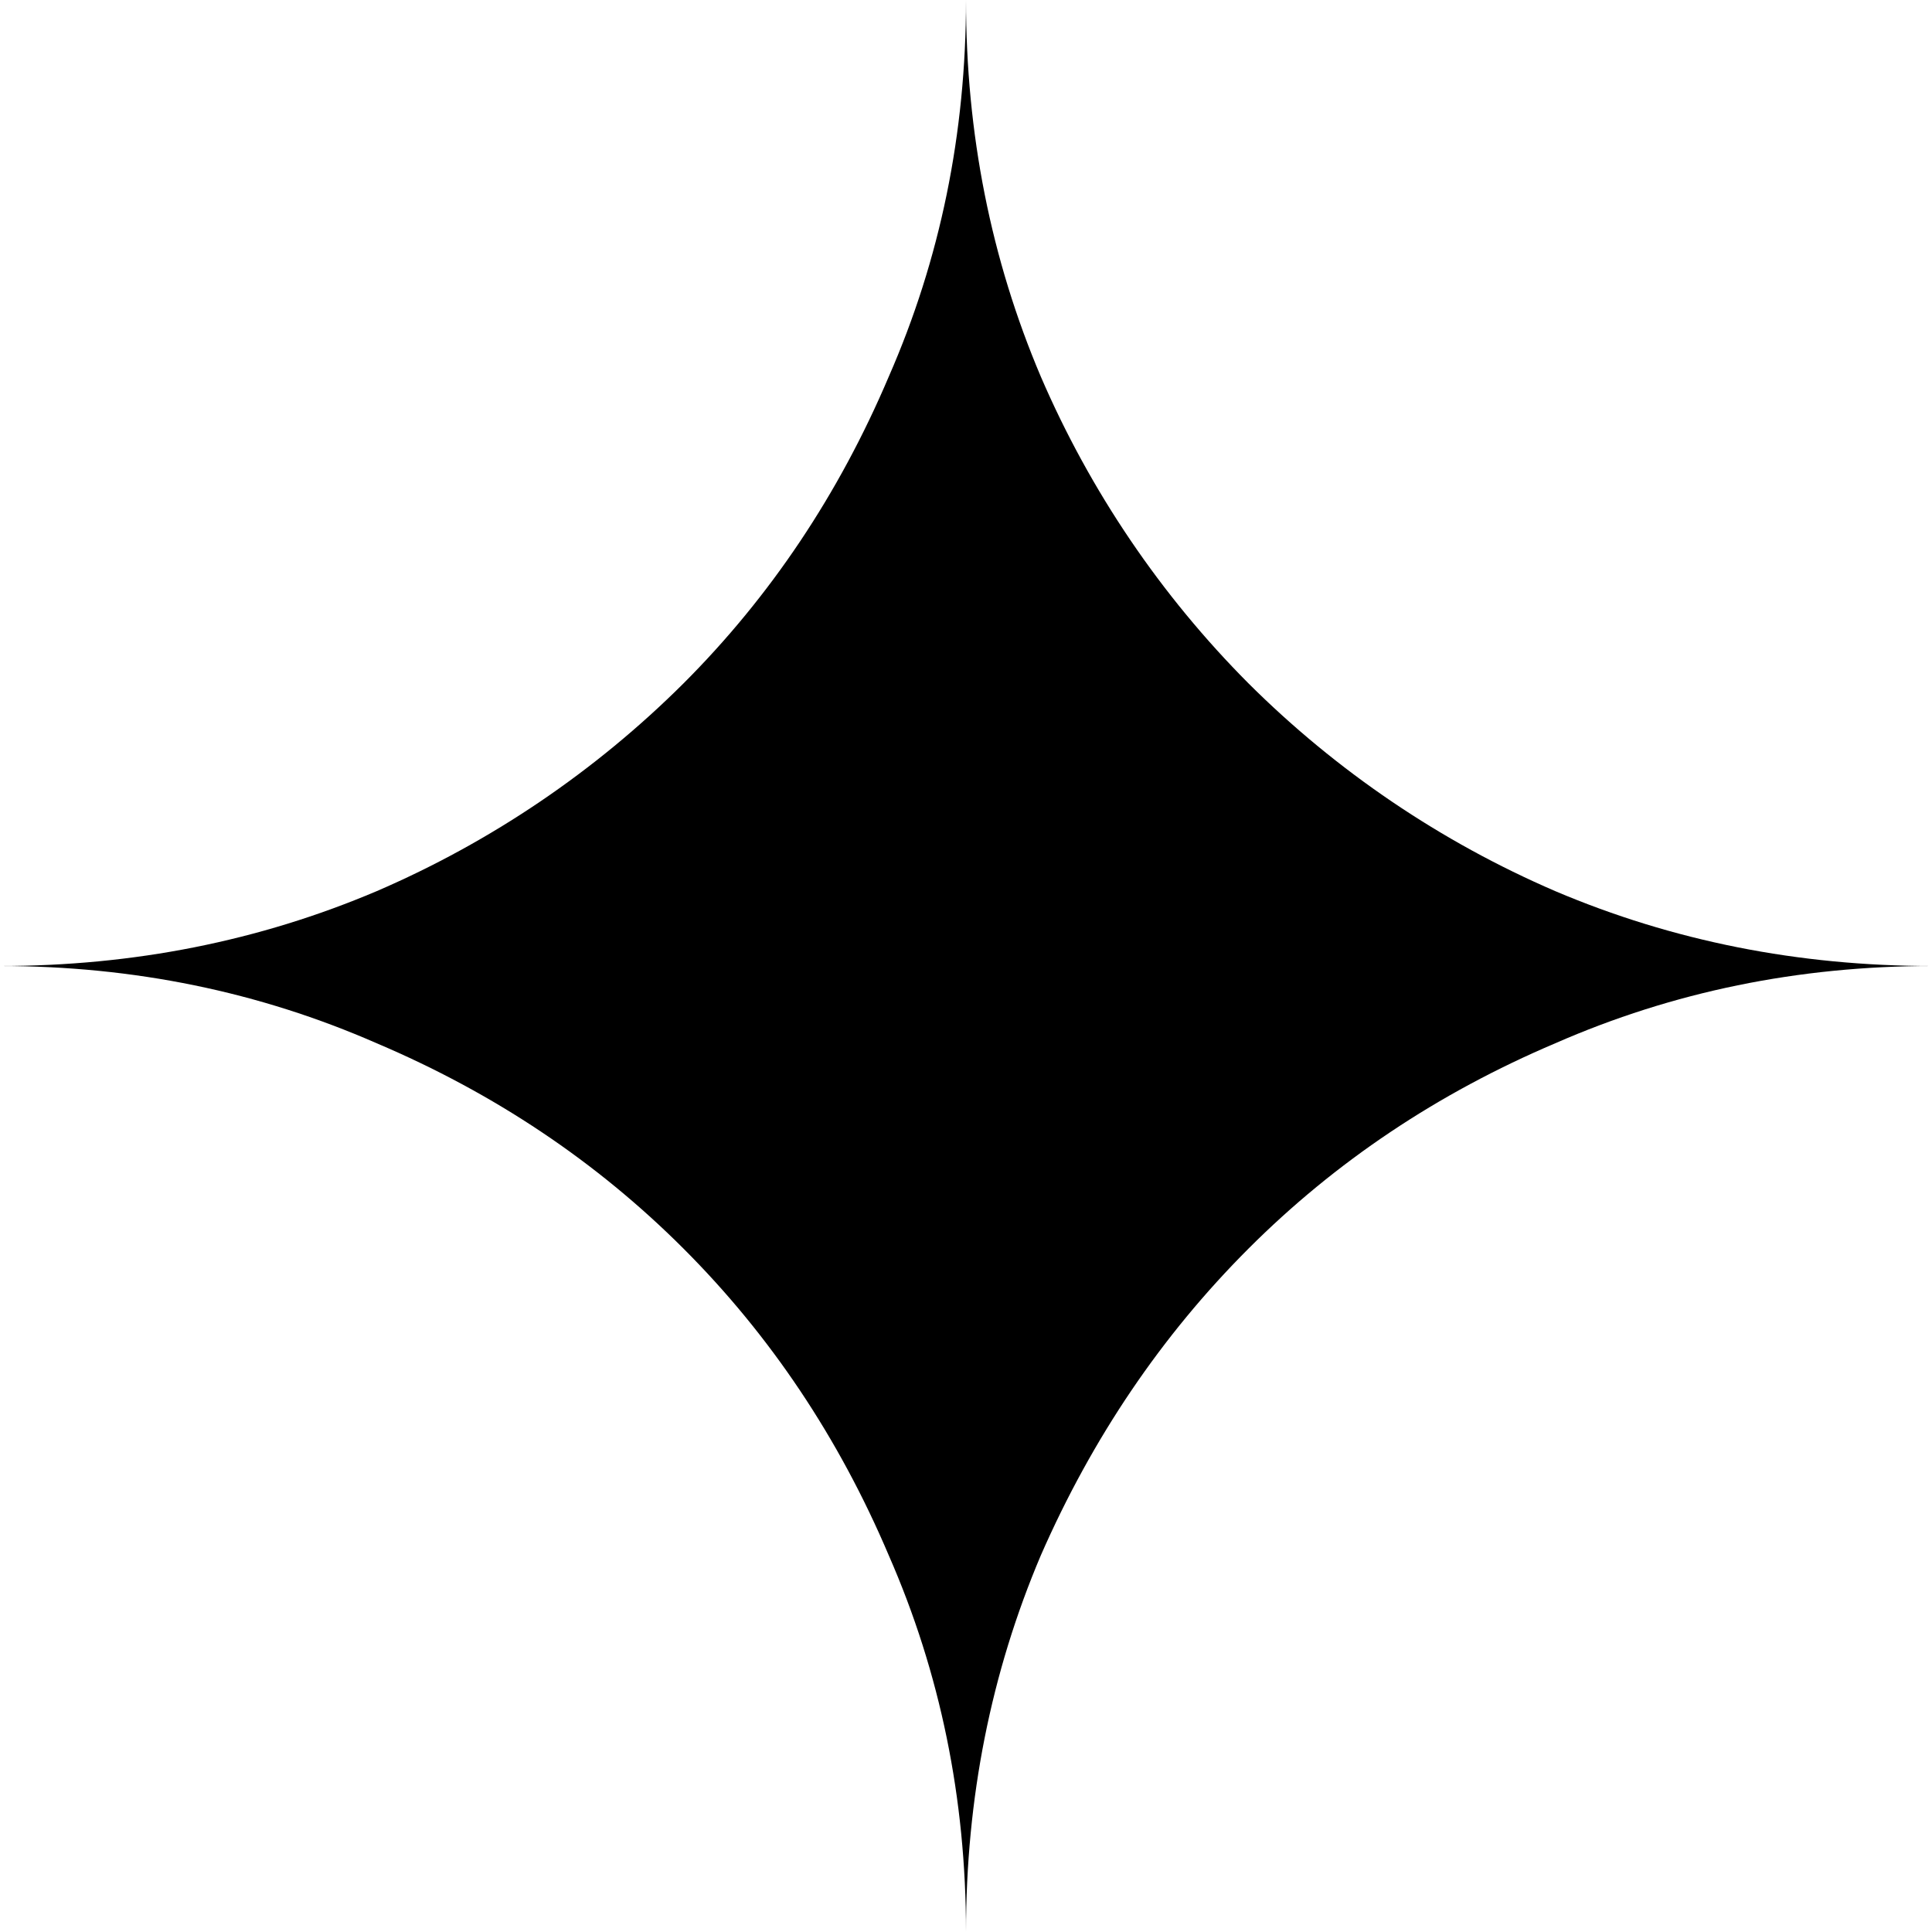
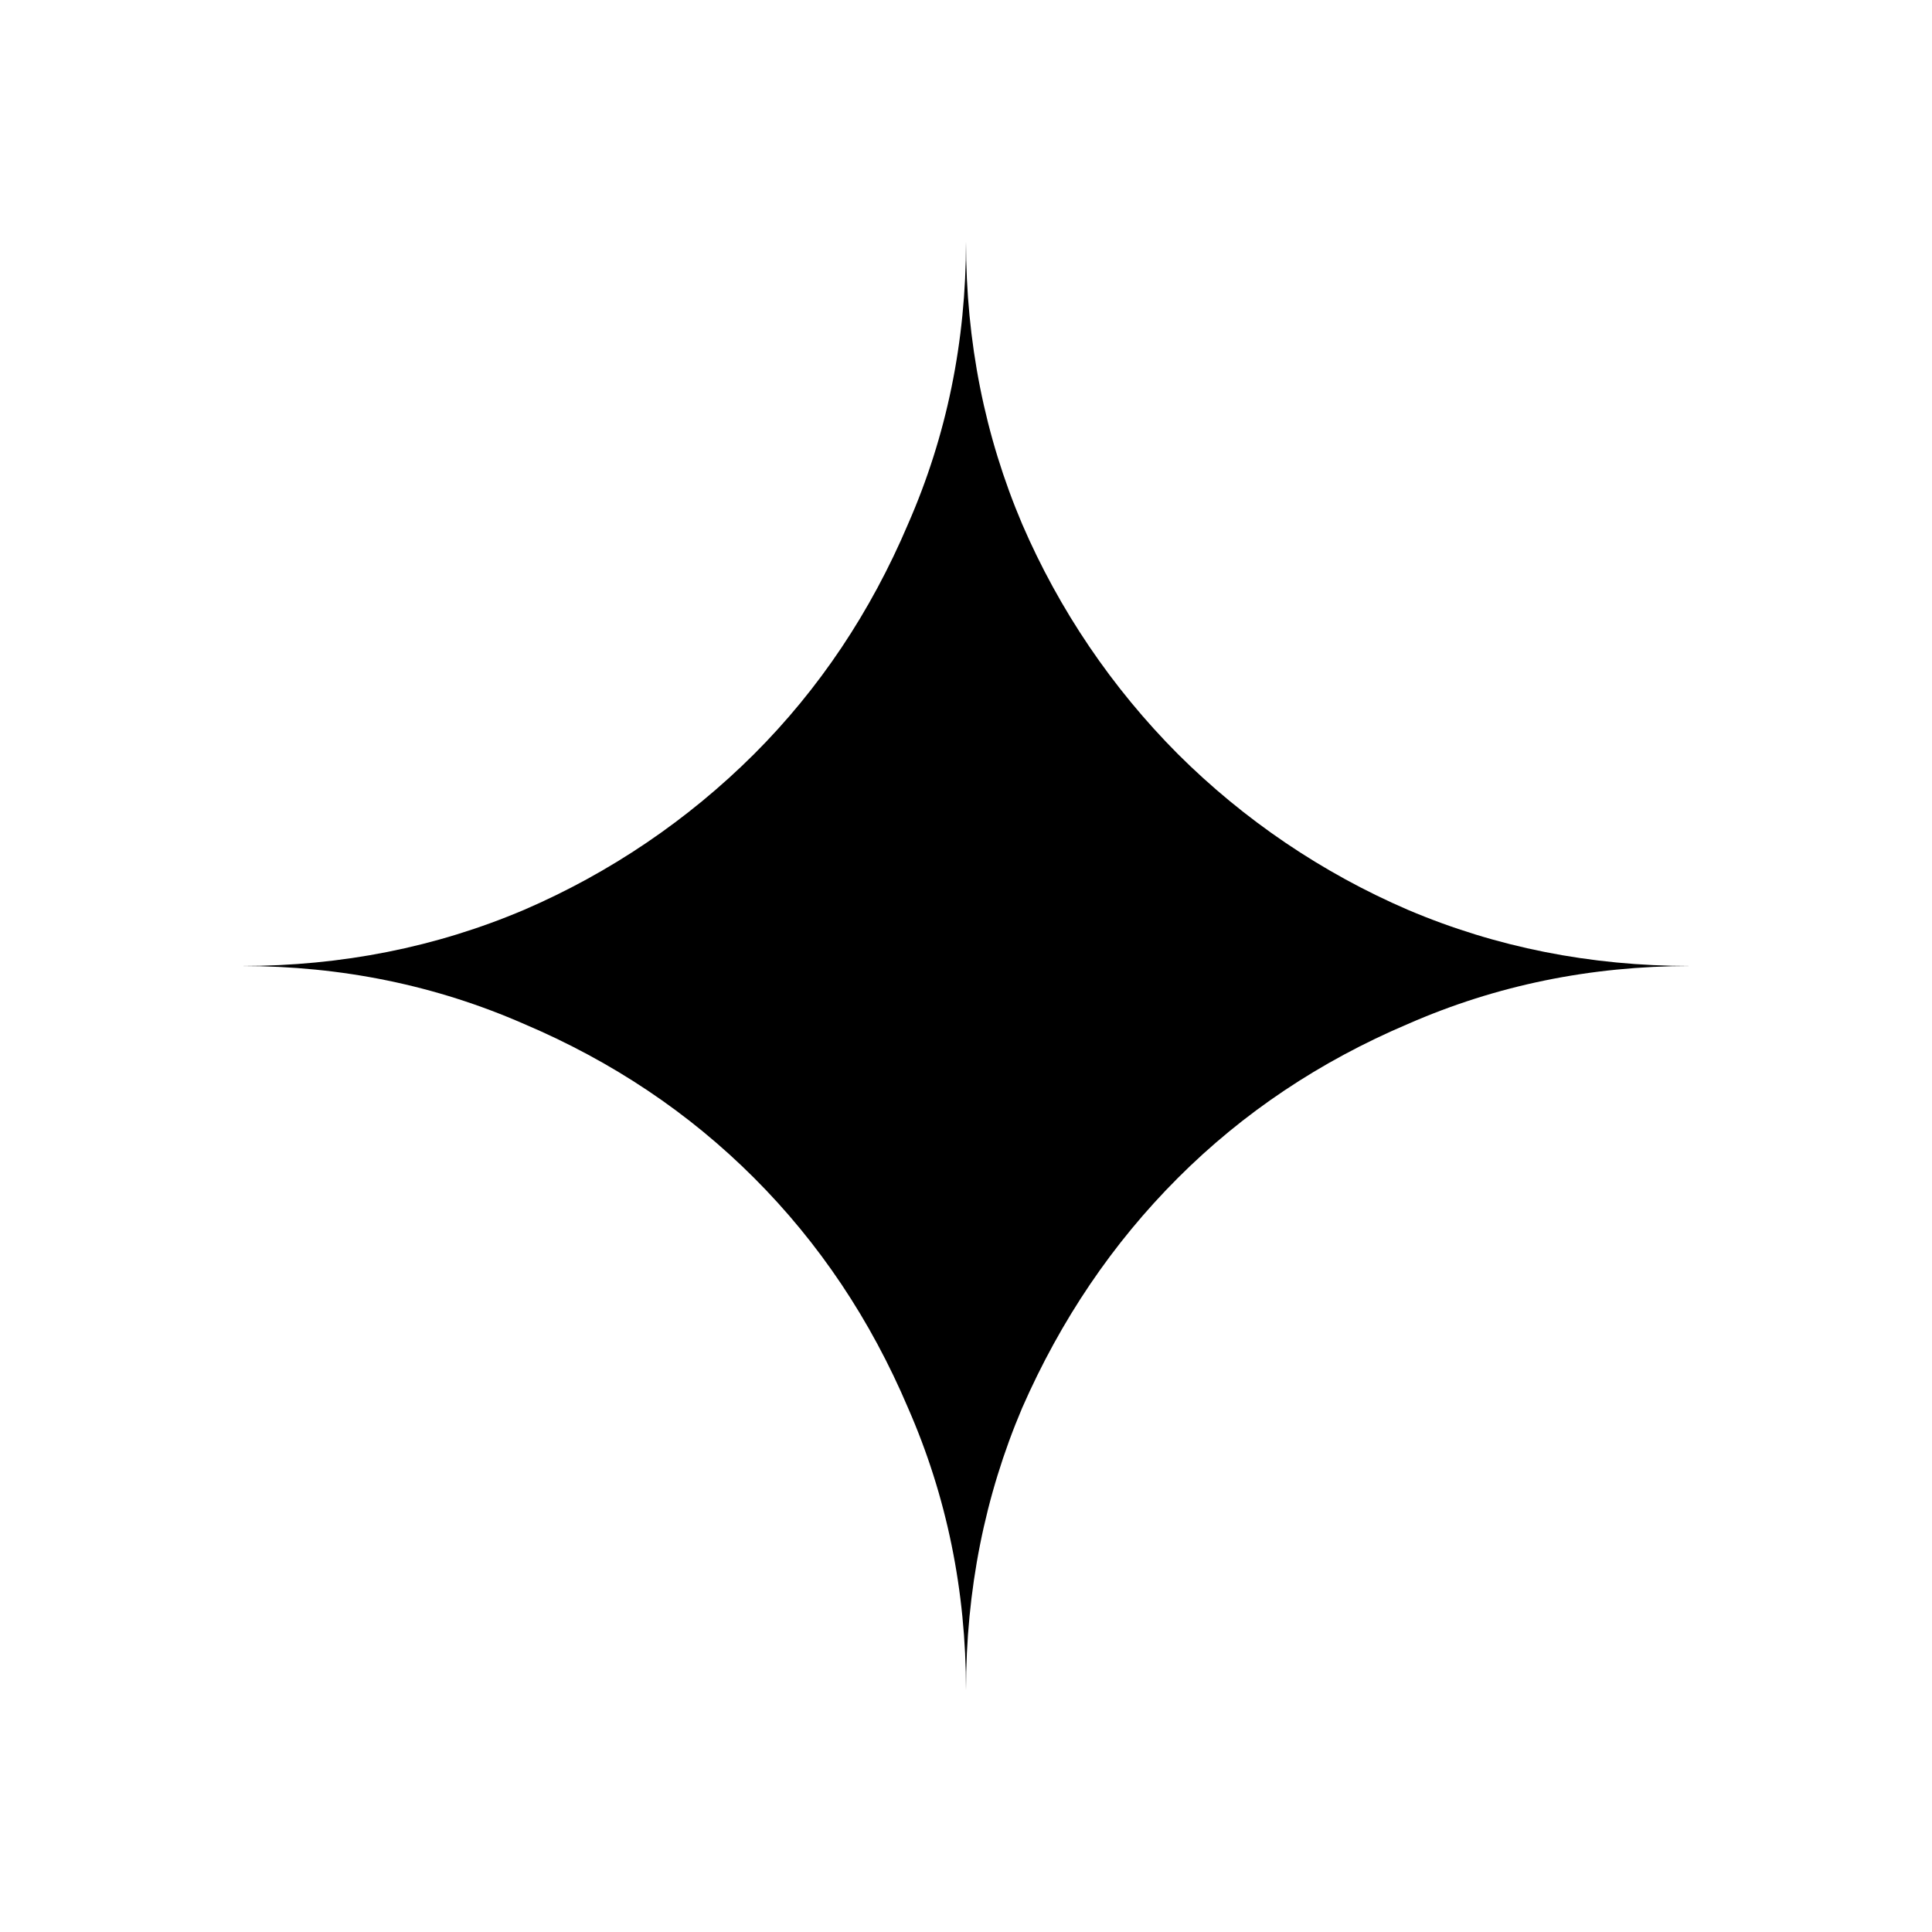
- <svg xmlns="http://www.w3.org/2000/svg" role="img" viewBox="0 0 24 24">
-   <path d="M11.04 19.32Q12 21.51 12 24q0-2.49.93-4.68.96-2.19 2.58-3.81t3.81-2.55Q21.51 12 24 12q-2.49 0-4.68-.93a12.3 12.3 0 0 1-3.81-2.58 12.3 12.3 0 0 1-2.58-3.81Q12 2.49 12 0q0 2.49-.96 4.68-.93 2.19-2.55 3.81a12.3 12.3 0 0 1-3.81 2.58Q2.49 12 0 12q2.49 0 4.68.96 2.19.93 3.81 2.55t2.55 3.81" />
+ <svg xmlns="http://www.w3.org/2000/svg" width="16" height="16" viewBox="0 0 16 16" fill="none">
+   <path d="M7.52 11.66C7.84 12.39 8 13.17 8 14C8 13.17 8.155 12.39 8.465 11.66C8.785 10.93 9.215 10.295 9.755 9.755C10.295 9.215 10.93 8.79 11.66 8.48C12.39 8.16 13.17 8 14 8C13.17 8 12.39 7.845 11.66 7.535C10.95 7.229 10.303 6.791 9.755 6.245C9.209 5.697 8.771 5.05 8.465 4.34C8.155 3.61 8 2.83 8 2C8 2.83 7.84 3.61 7.52 4.34C7.21 5.07 6.785 5.705 6.245 6.245C5.697 6.791 5.05 7.229 4.34 7.535C3.61 7.845 2.83 8 2 8C2.83 8 3.61 8.16 4.34 8.48C5.07 8.79 5.705 9.215 6.245 9.755C6.785 10.295 7.21 10.93 7.52 11.66Z" fill="black" />
</svg>
